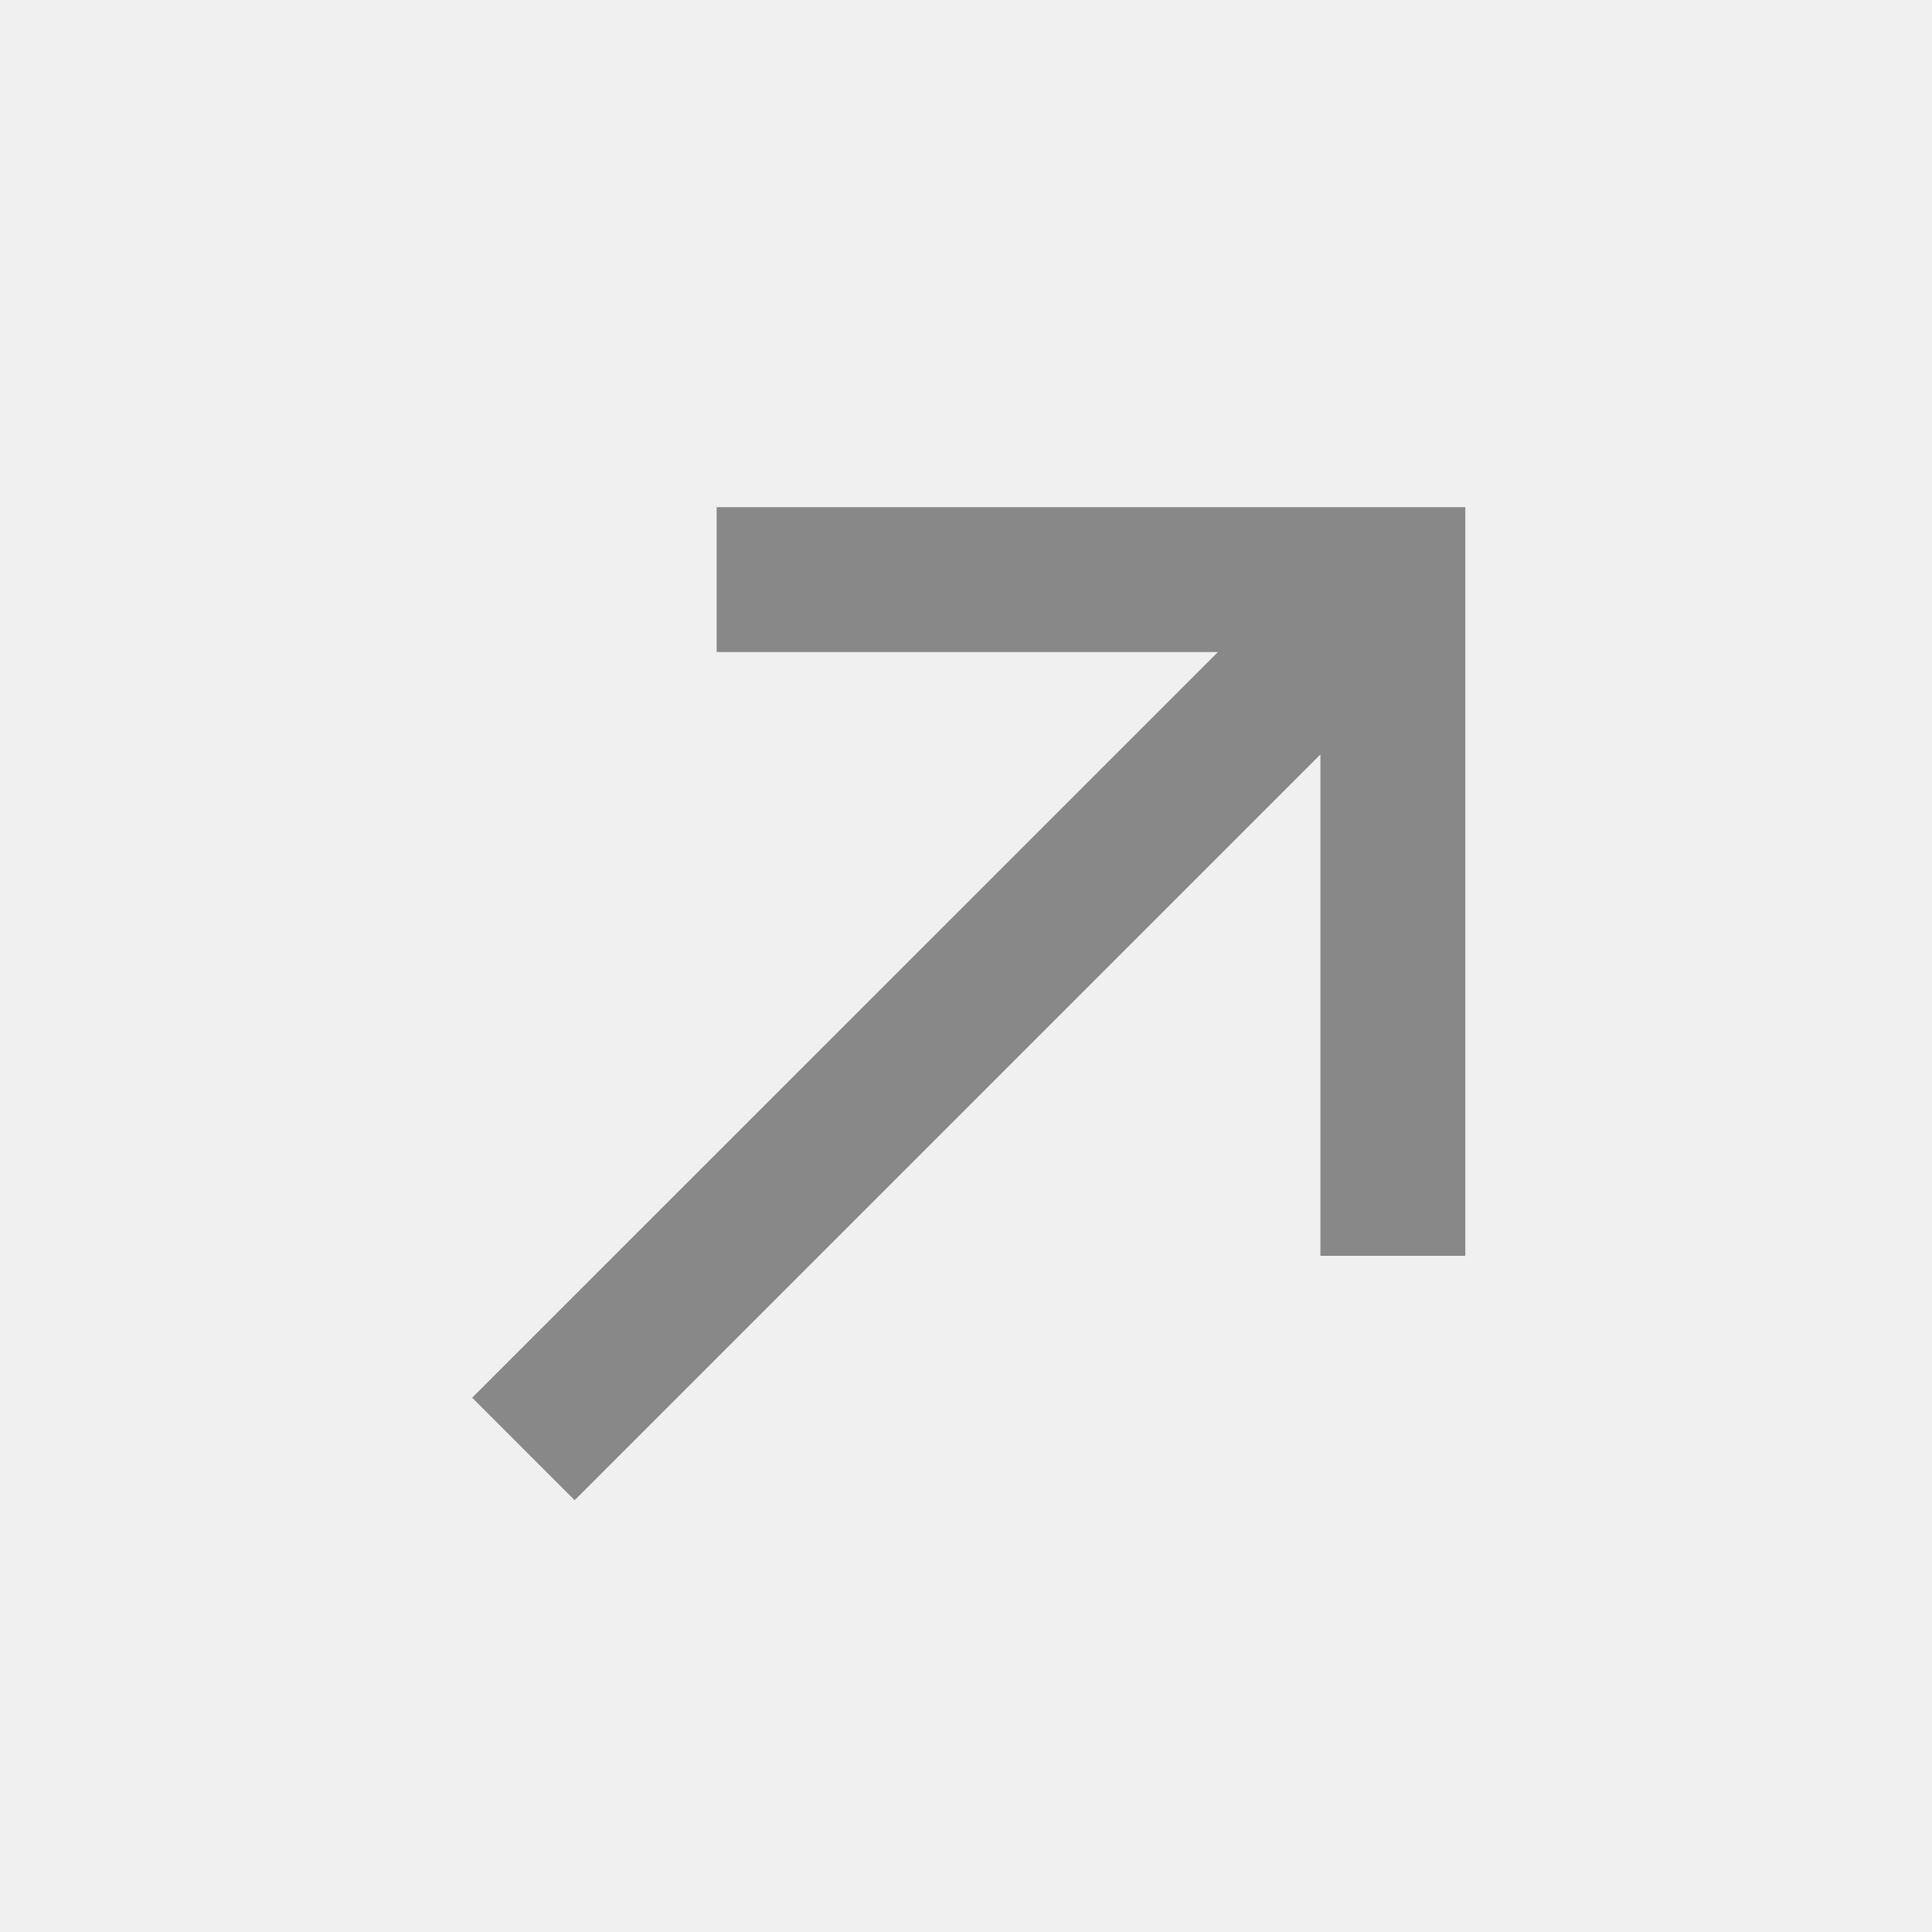
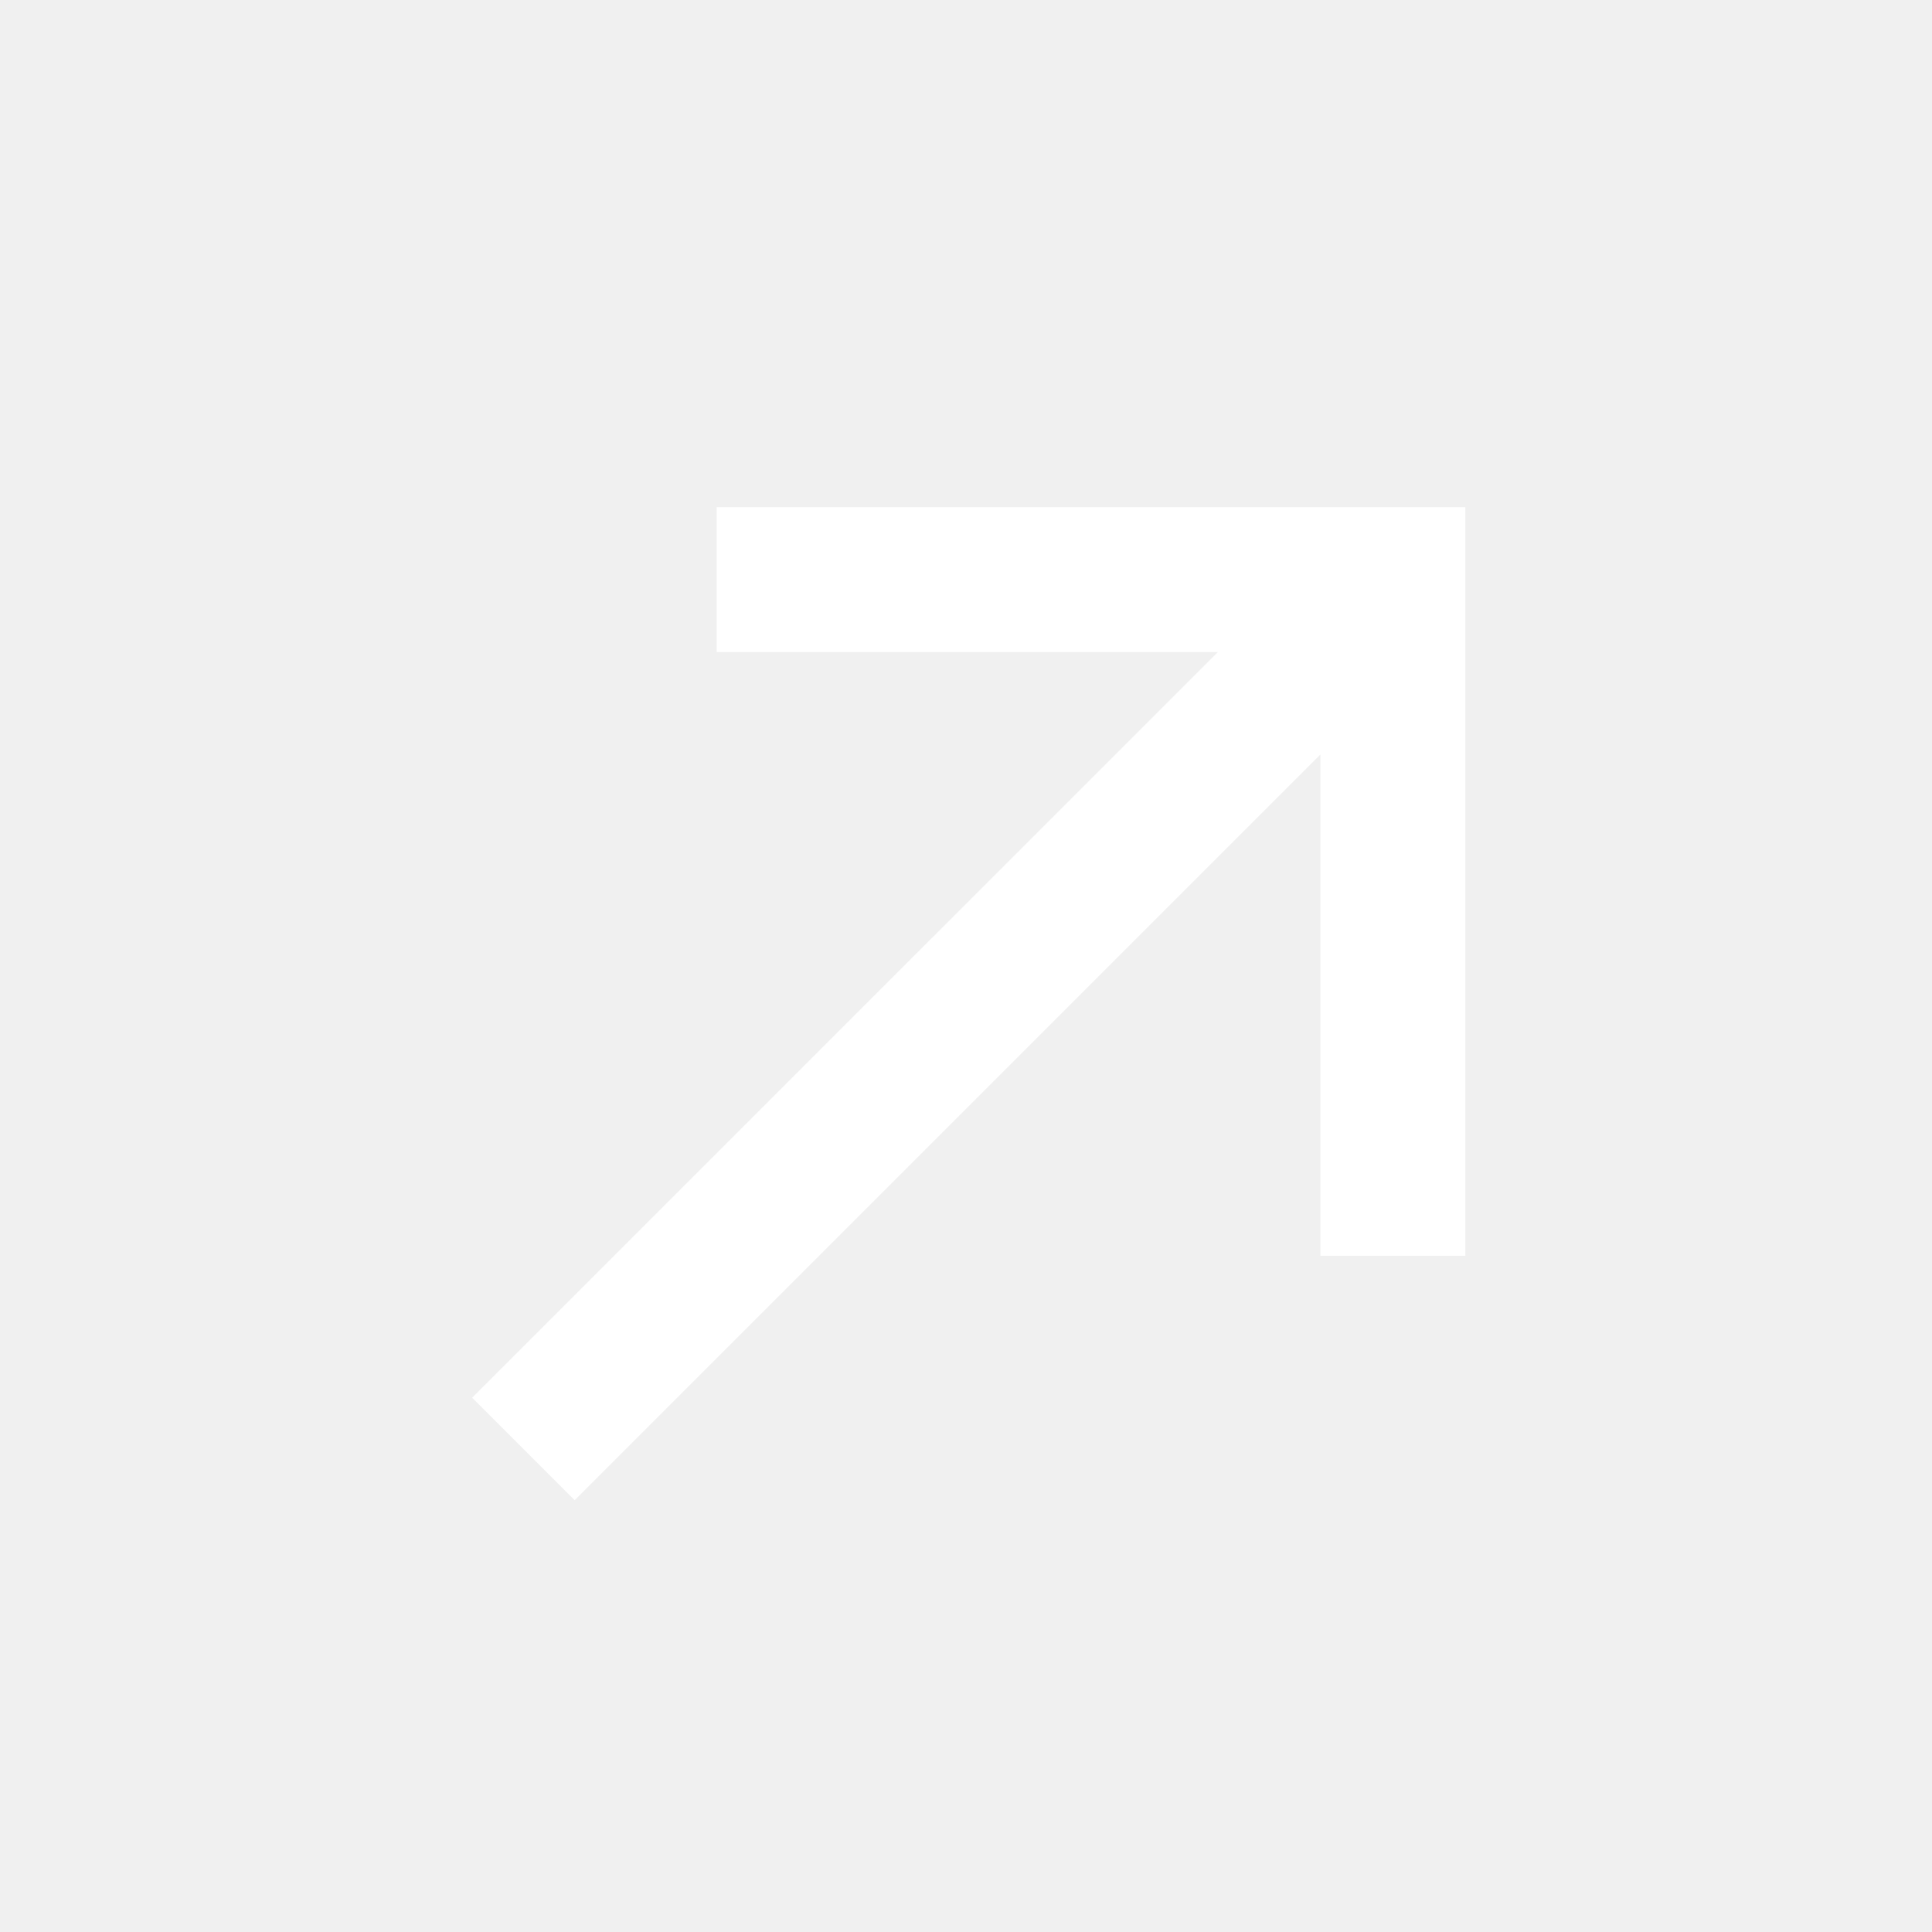
<svg xmlns="http://www.w3.org/2000/svg" width="18" height="18" viewBox="0 0 18 18" fill="none">
  <g id="External Link Arrow">
-     <path id="Union" d="M11.347 6.075H6.677V4.725H13.652V11.7H12.302V7.029L5.354 13.977L4.399 13.022L11.347 6.075Z" fill="#888888" />
+     <path id="Union" d="M11.347 6.075H6.677V4.725H13.652V11.7H12.302V7.029L5.354 13.977L4.399 13.022L11.347 6.075Z" fill="#fff" />
  </g>
</svg>
